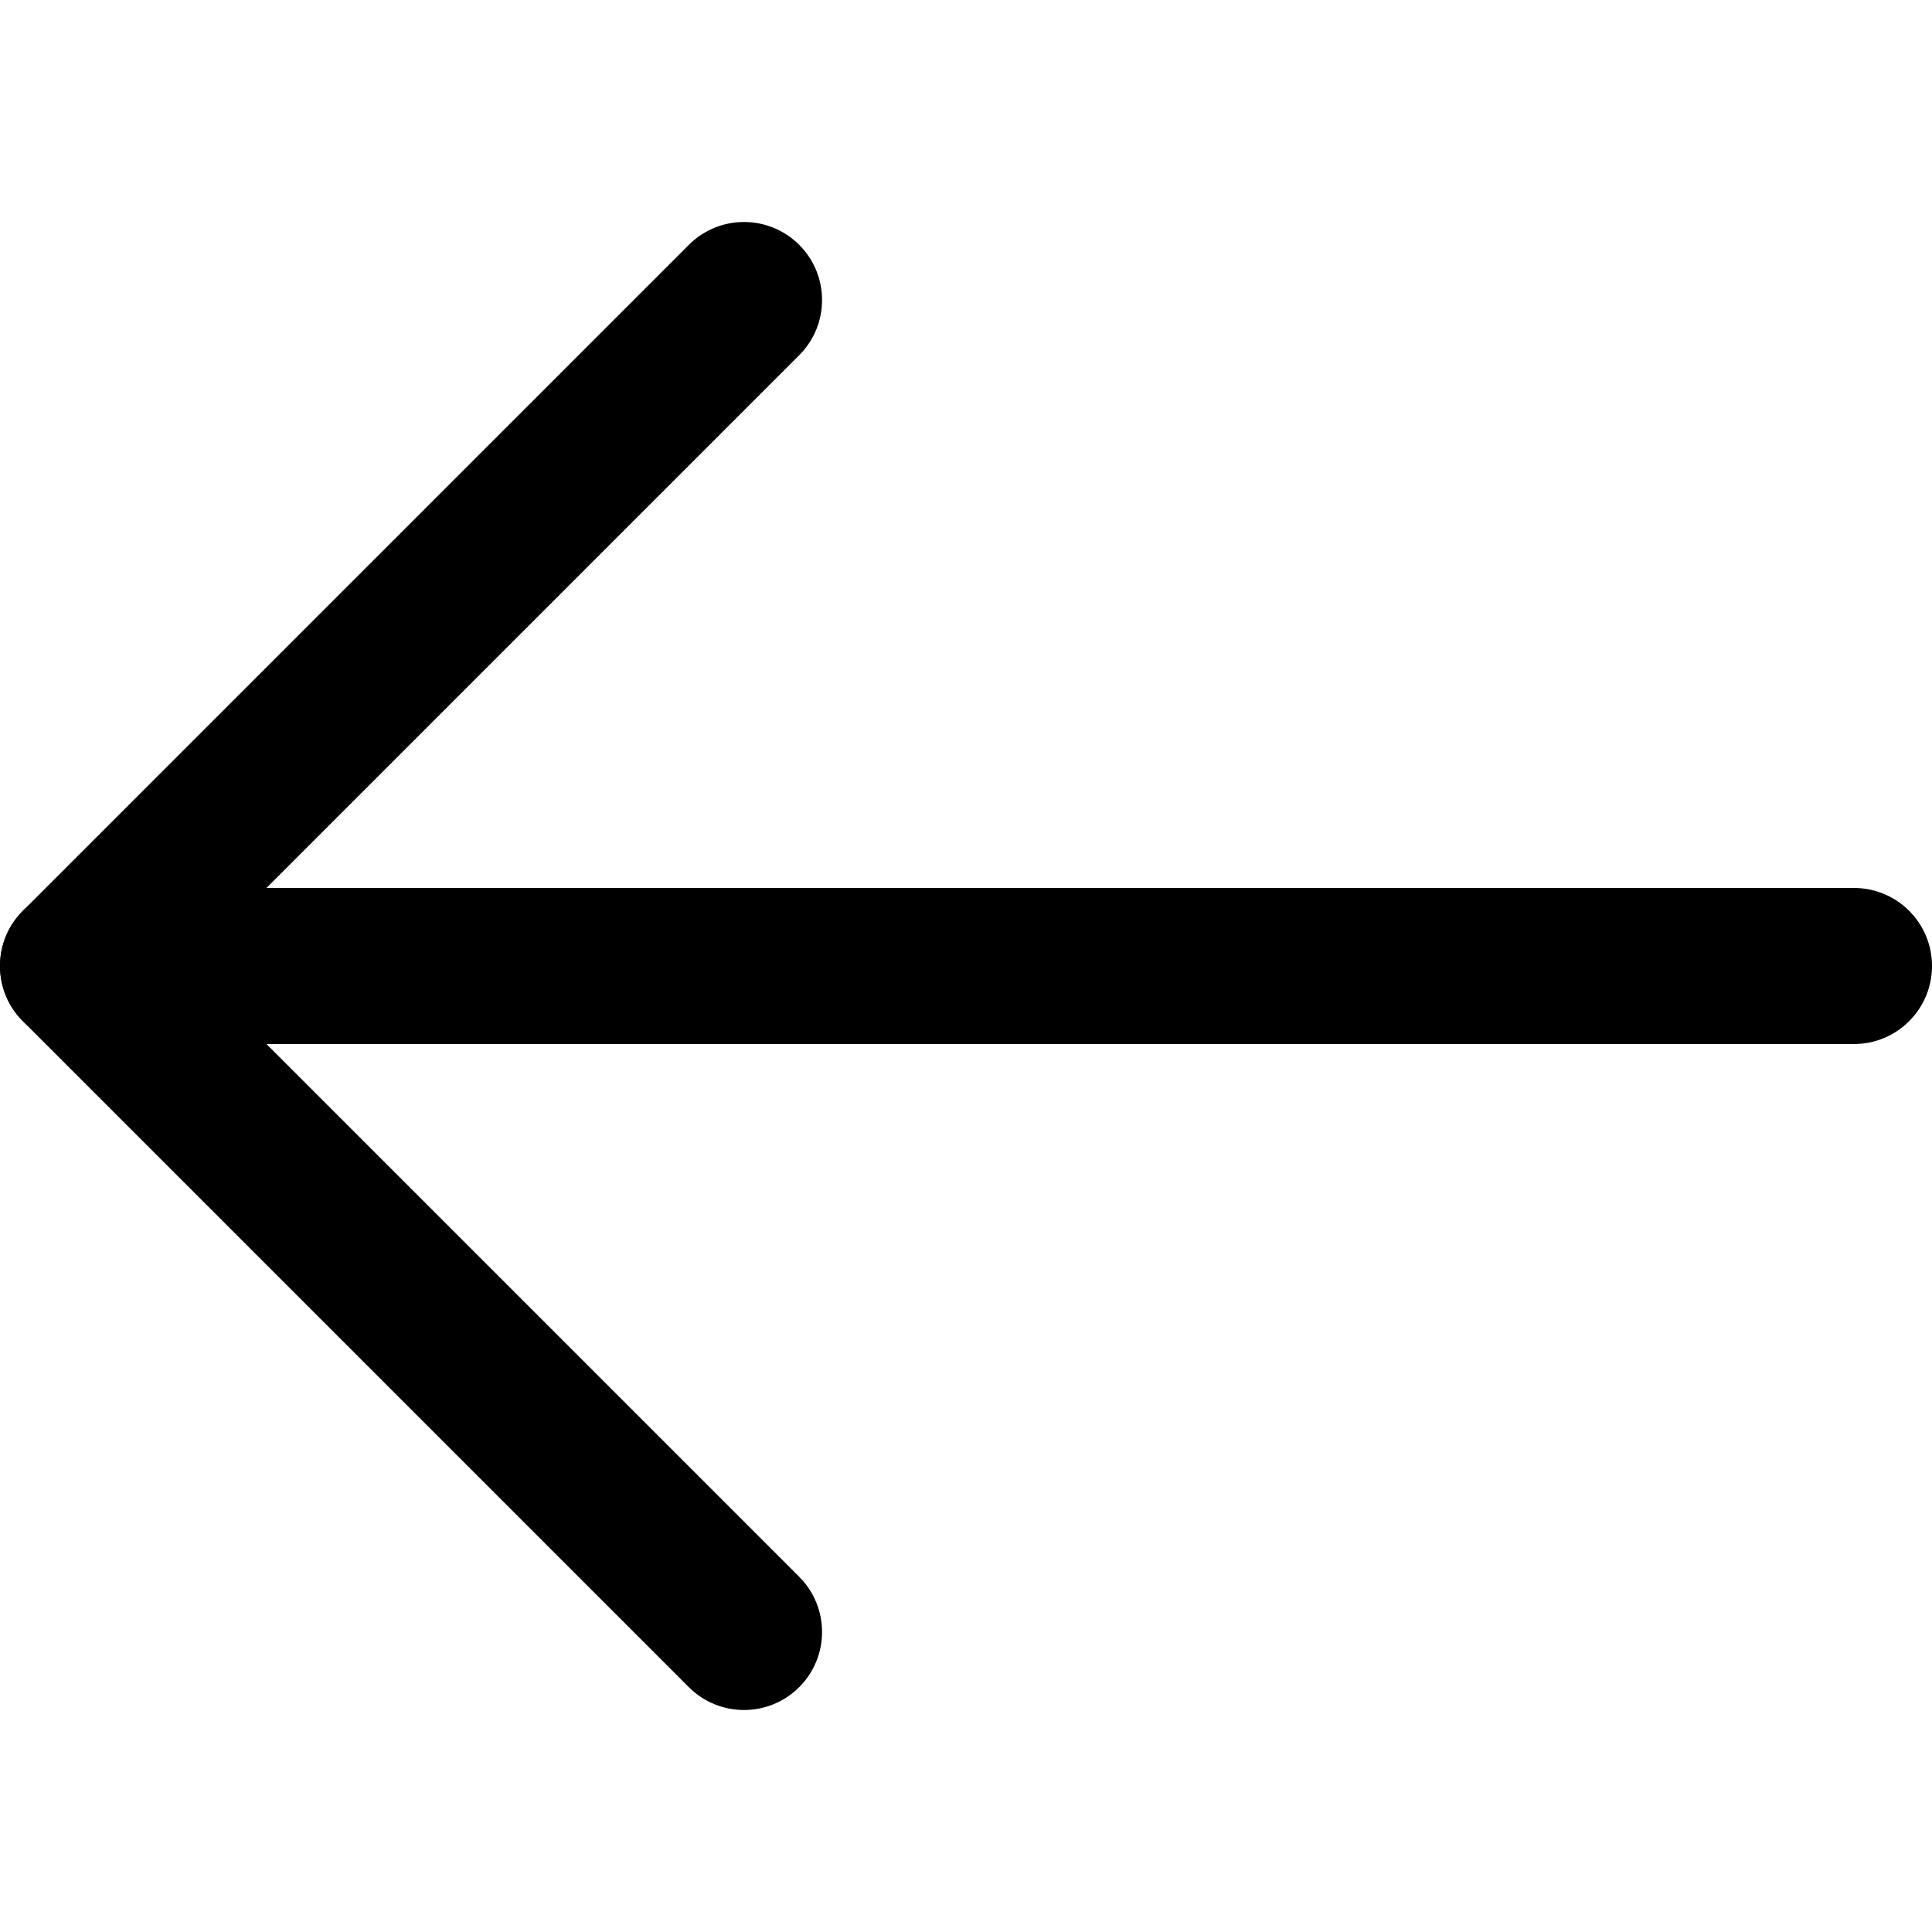
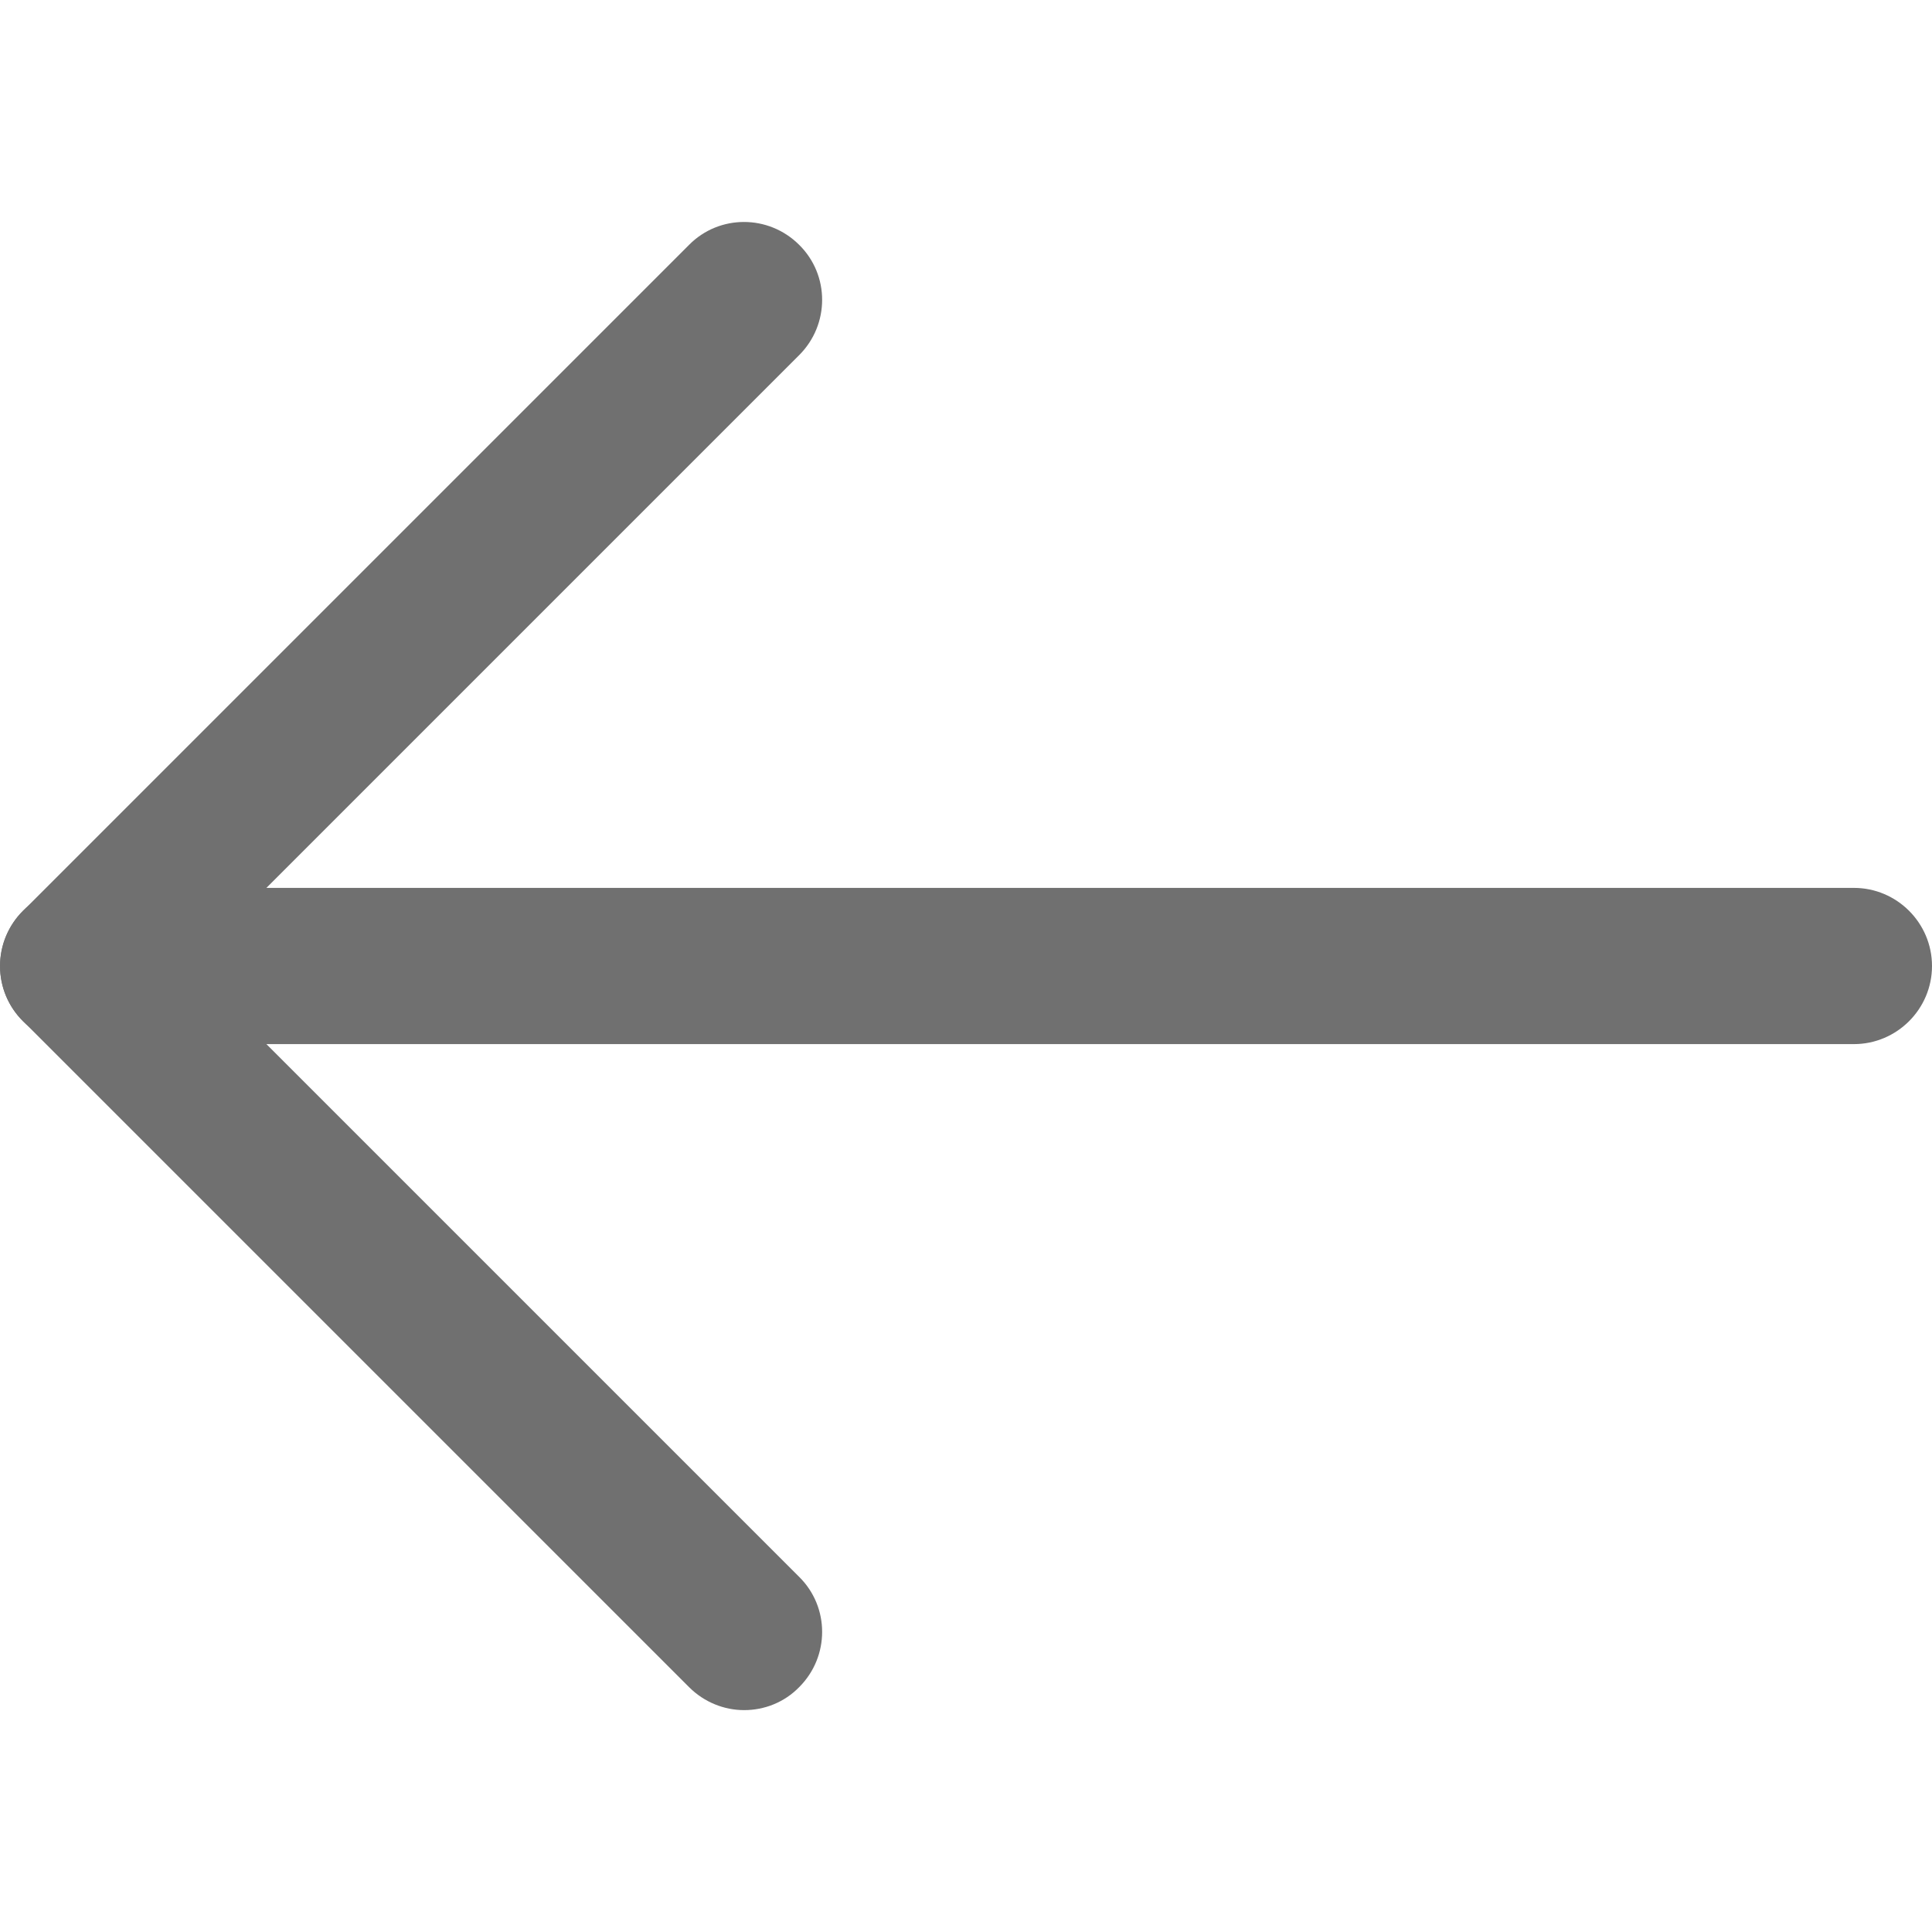
<svg xmlns="http://www.w3.org/2000/svg" version="1.1" id="Layer_1" x="0px" y="0px" viewBox="0 0 512 512" style="enable-background:new 0 0 512 512;" xml:space="preserve">
+   <style type="text/css">
+ 	.st0{fill:#707070;}
+ </style>
  <g>
    <g>
-       <path d="M491.318,235.318H20.682C9.26,235.318,0,244.578,0,256c0,11.423,9.26,20.682,20.682,20.682h470.636    c11.423,0,20.682-9.259,20.682-20.682C512,244.578,502.741,235.318,491.318,235.318z" />
+       <path class="st0" d="M491.3,235.3H20.7C9.3,235.3,0,244.6,0,256c0,11.4,9.3,20.7,20.7,20.7h470.6c11.4,0,20.7-9.3,20.7-20.7    C512,244.6,502.7,235.3,491.3,235.3z" />
    </g>
  </g>
  <g>
    <g>
-       <path d="M49.932,256L211.795,94.136c8.077-8.077,8.077-21.172,0-29.249c-8.077-8.076-21.172-8.076-29.249,0L6.058,241.375    c-8.077,8.077-8.077,21.172,0,29.249l176.488,176.488c4.038,4.039,9.332,6.058,14.625,6.058c5.293,0,10.587-2.019,14.625-6.058    c8.077-8.077,8.077-21.172,0-29.249L49.932,256z" />
+       <path class="st0" d="M49.9,256L211.8,94.1c8.1-8.1,8.1-21.2,0-29.2c-8.1-8.1-21.2-8.1-29.2,0L6.1,241.4c-8.1,8.1-8.1,21.2,0,29.2    l176.5,176.5c4,4,9.3,6.1,14.6,6.1s10.6-2,14.6-6.1c8.1-8.1,8.1-21.2,0-29.2L49.9,256z" />
    </g>
  </g>
-   <g>
- </g>
-   <g>
- </g>
-   <g>
- </g>
-   <g>
- </g>
-   <g>
- </g>
-   <g>
- </g>
-   <g>
- </g>
-   <g>
- </g>
-   <g>
- </g>
-   <g>
- </g>
-   <g>
- </g>
-   <g>
- </g>
-   <g>
- </g>
-   <g>
- </g>
-   <g>
- </g>
</svg>
